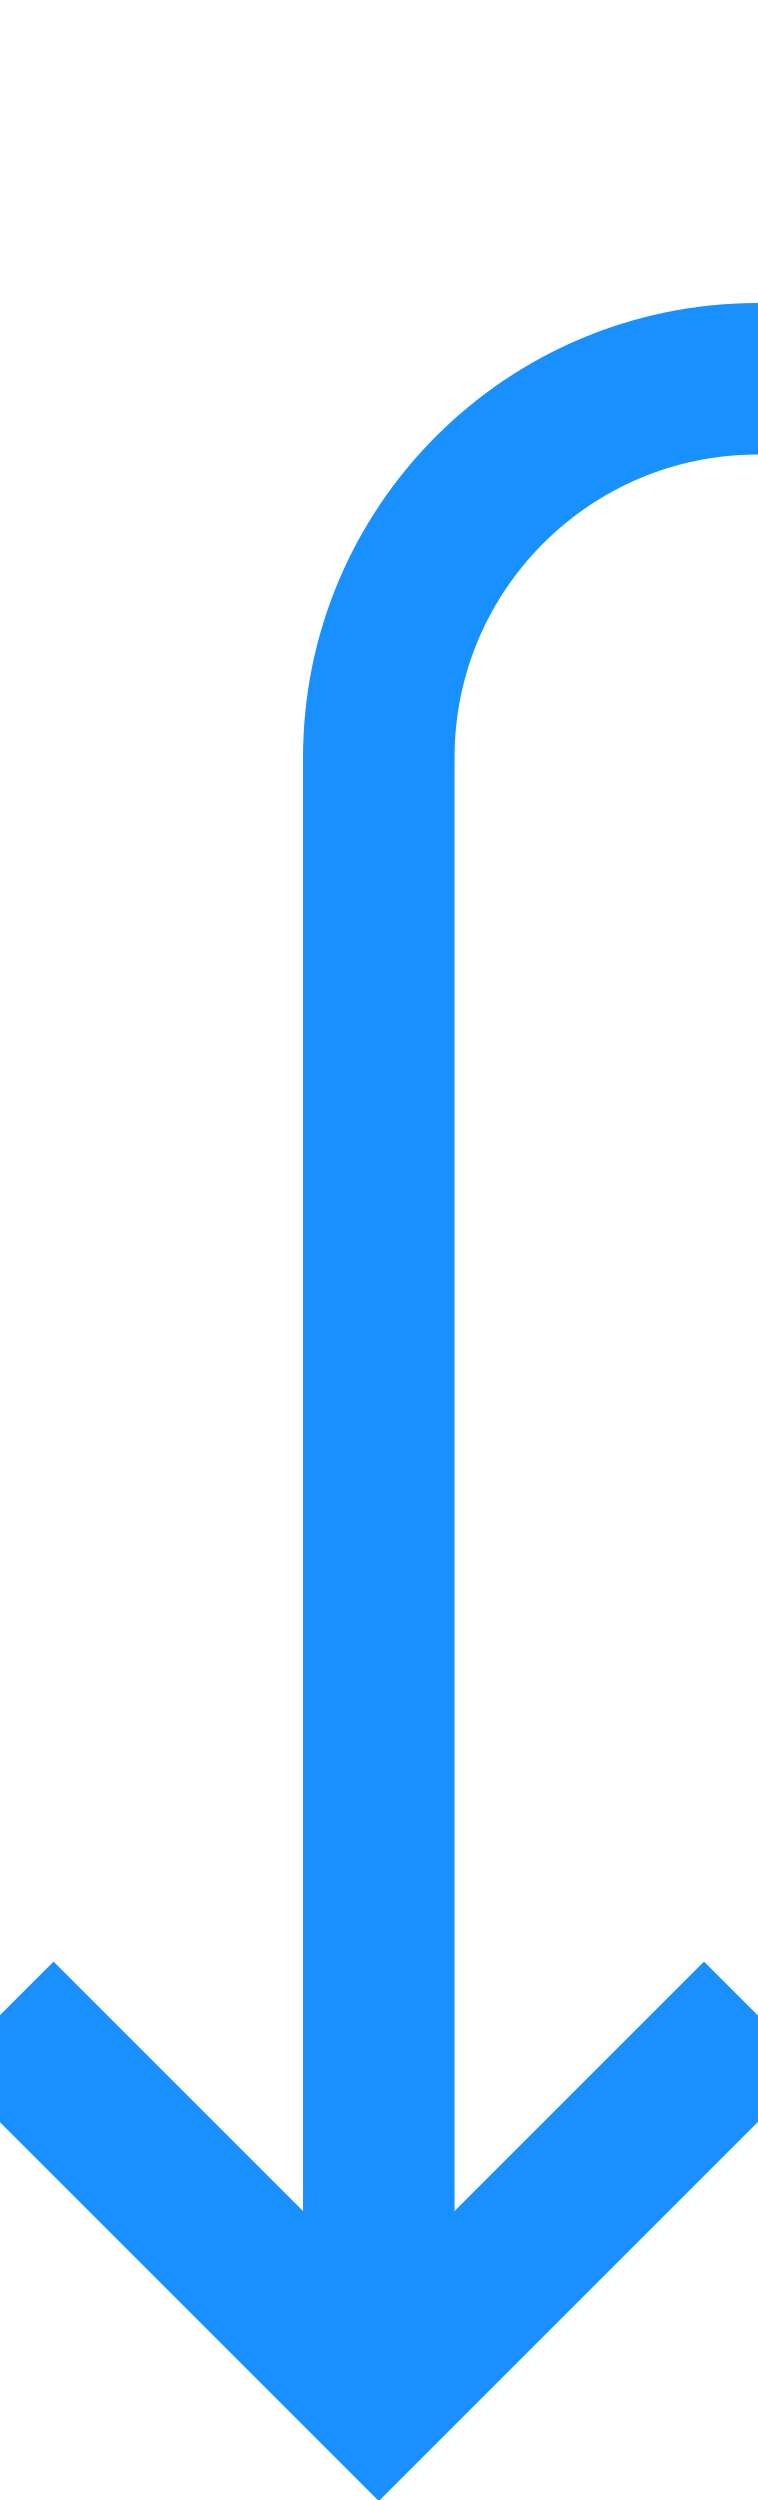
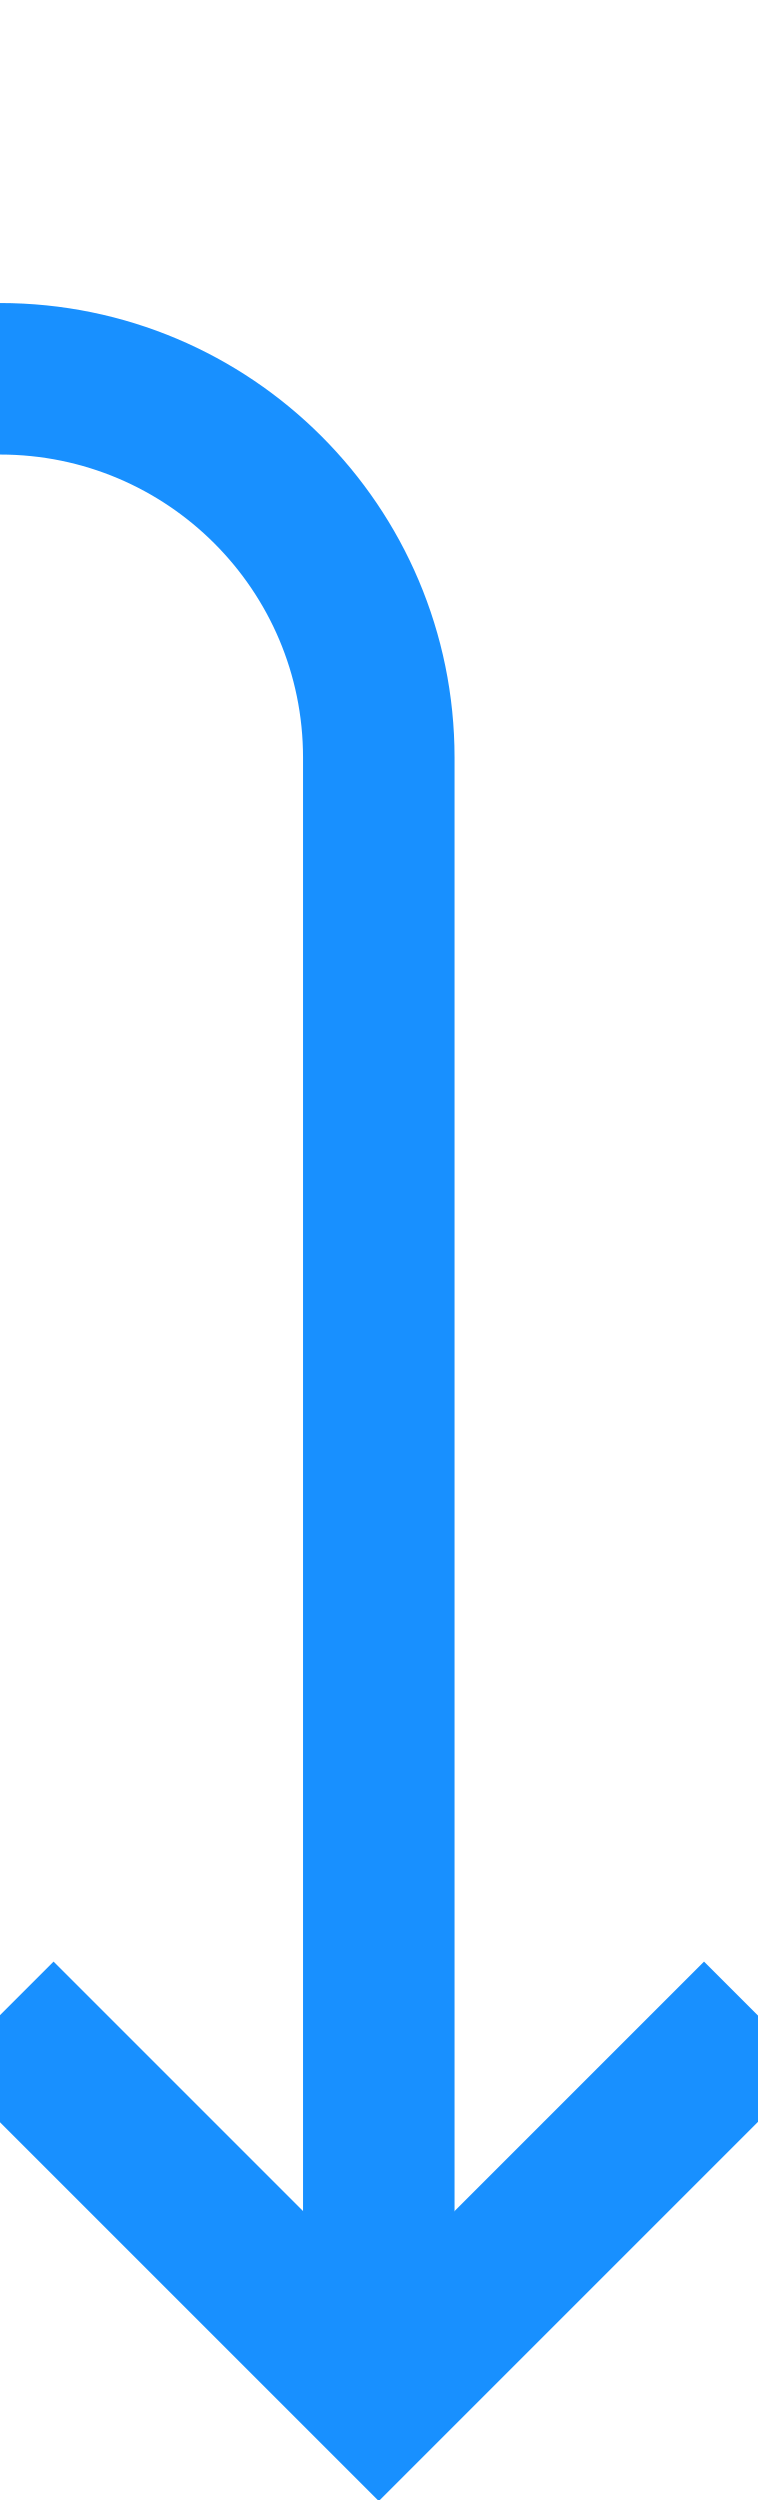
<svg xmlns="http://www.w3.org/2000/svg" version="1.1" width="10px" height="33px" preserveAspectRatio="xMidYMin meet" viewBox="595 745  8 33">
-   <path d="M 682 727  L 682 745  A 5 5 0 0 1 677 750 L 604 750  A 5 5 0 0 0 599 755 L 599 776  " stroke-width="2" stroke="#1890ff" fill="none" />
+   <path d="M 520 727  L 520 745  A 5 5 0 0 0 525 750 L 594 750  A 5 5 0 0 1 599 755 L 599 776  " stroke-width="2" stroke="#1890ff" fill="none" />
  <path d="M 603.293 770.893  L 599 775.186  L 594.707 770.893  L 593.293 772.307  L 598.293 777.307  L 599 778.014  L 599.707 777.307  L 604.707 772.307  L 603.293 770.893  Z " fill-rule="nonzero" fill="#1890ff" stroke="none" />
</svg>
